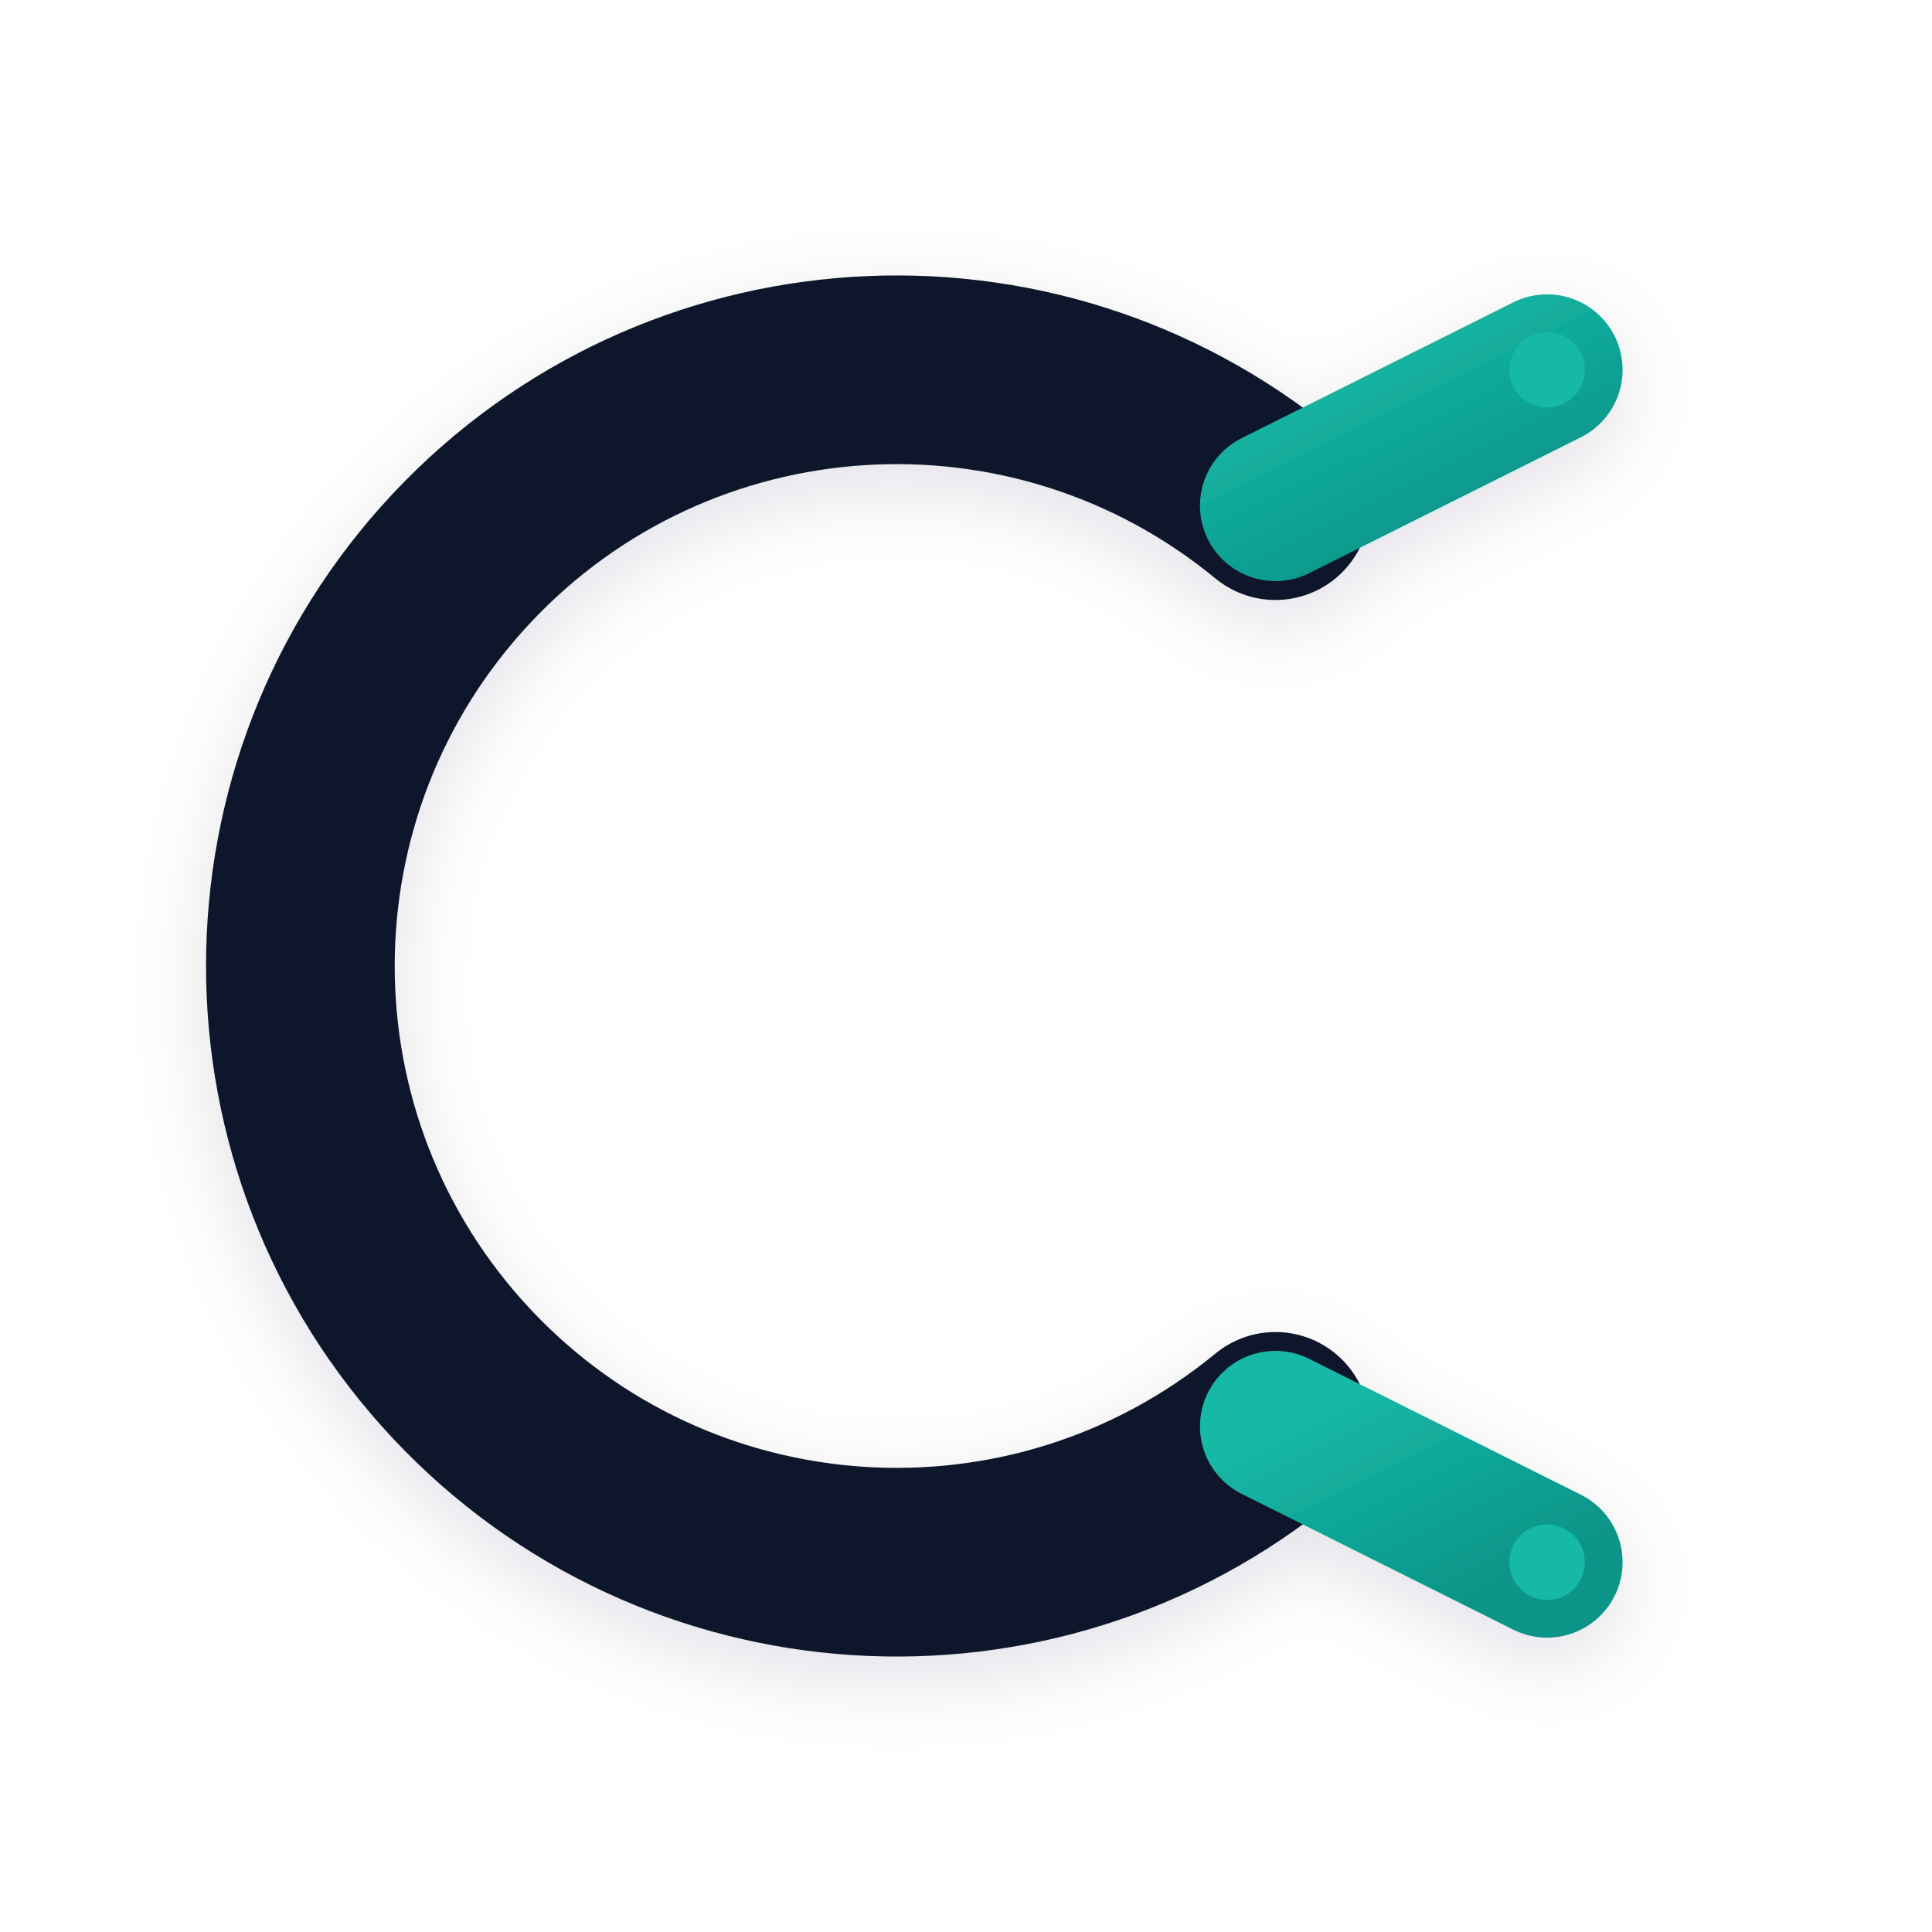
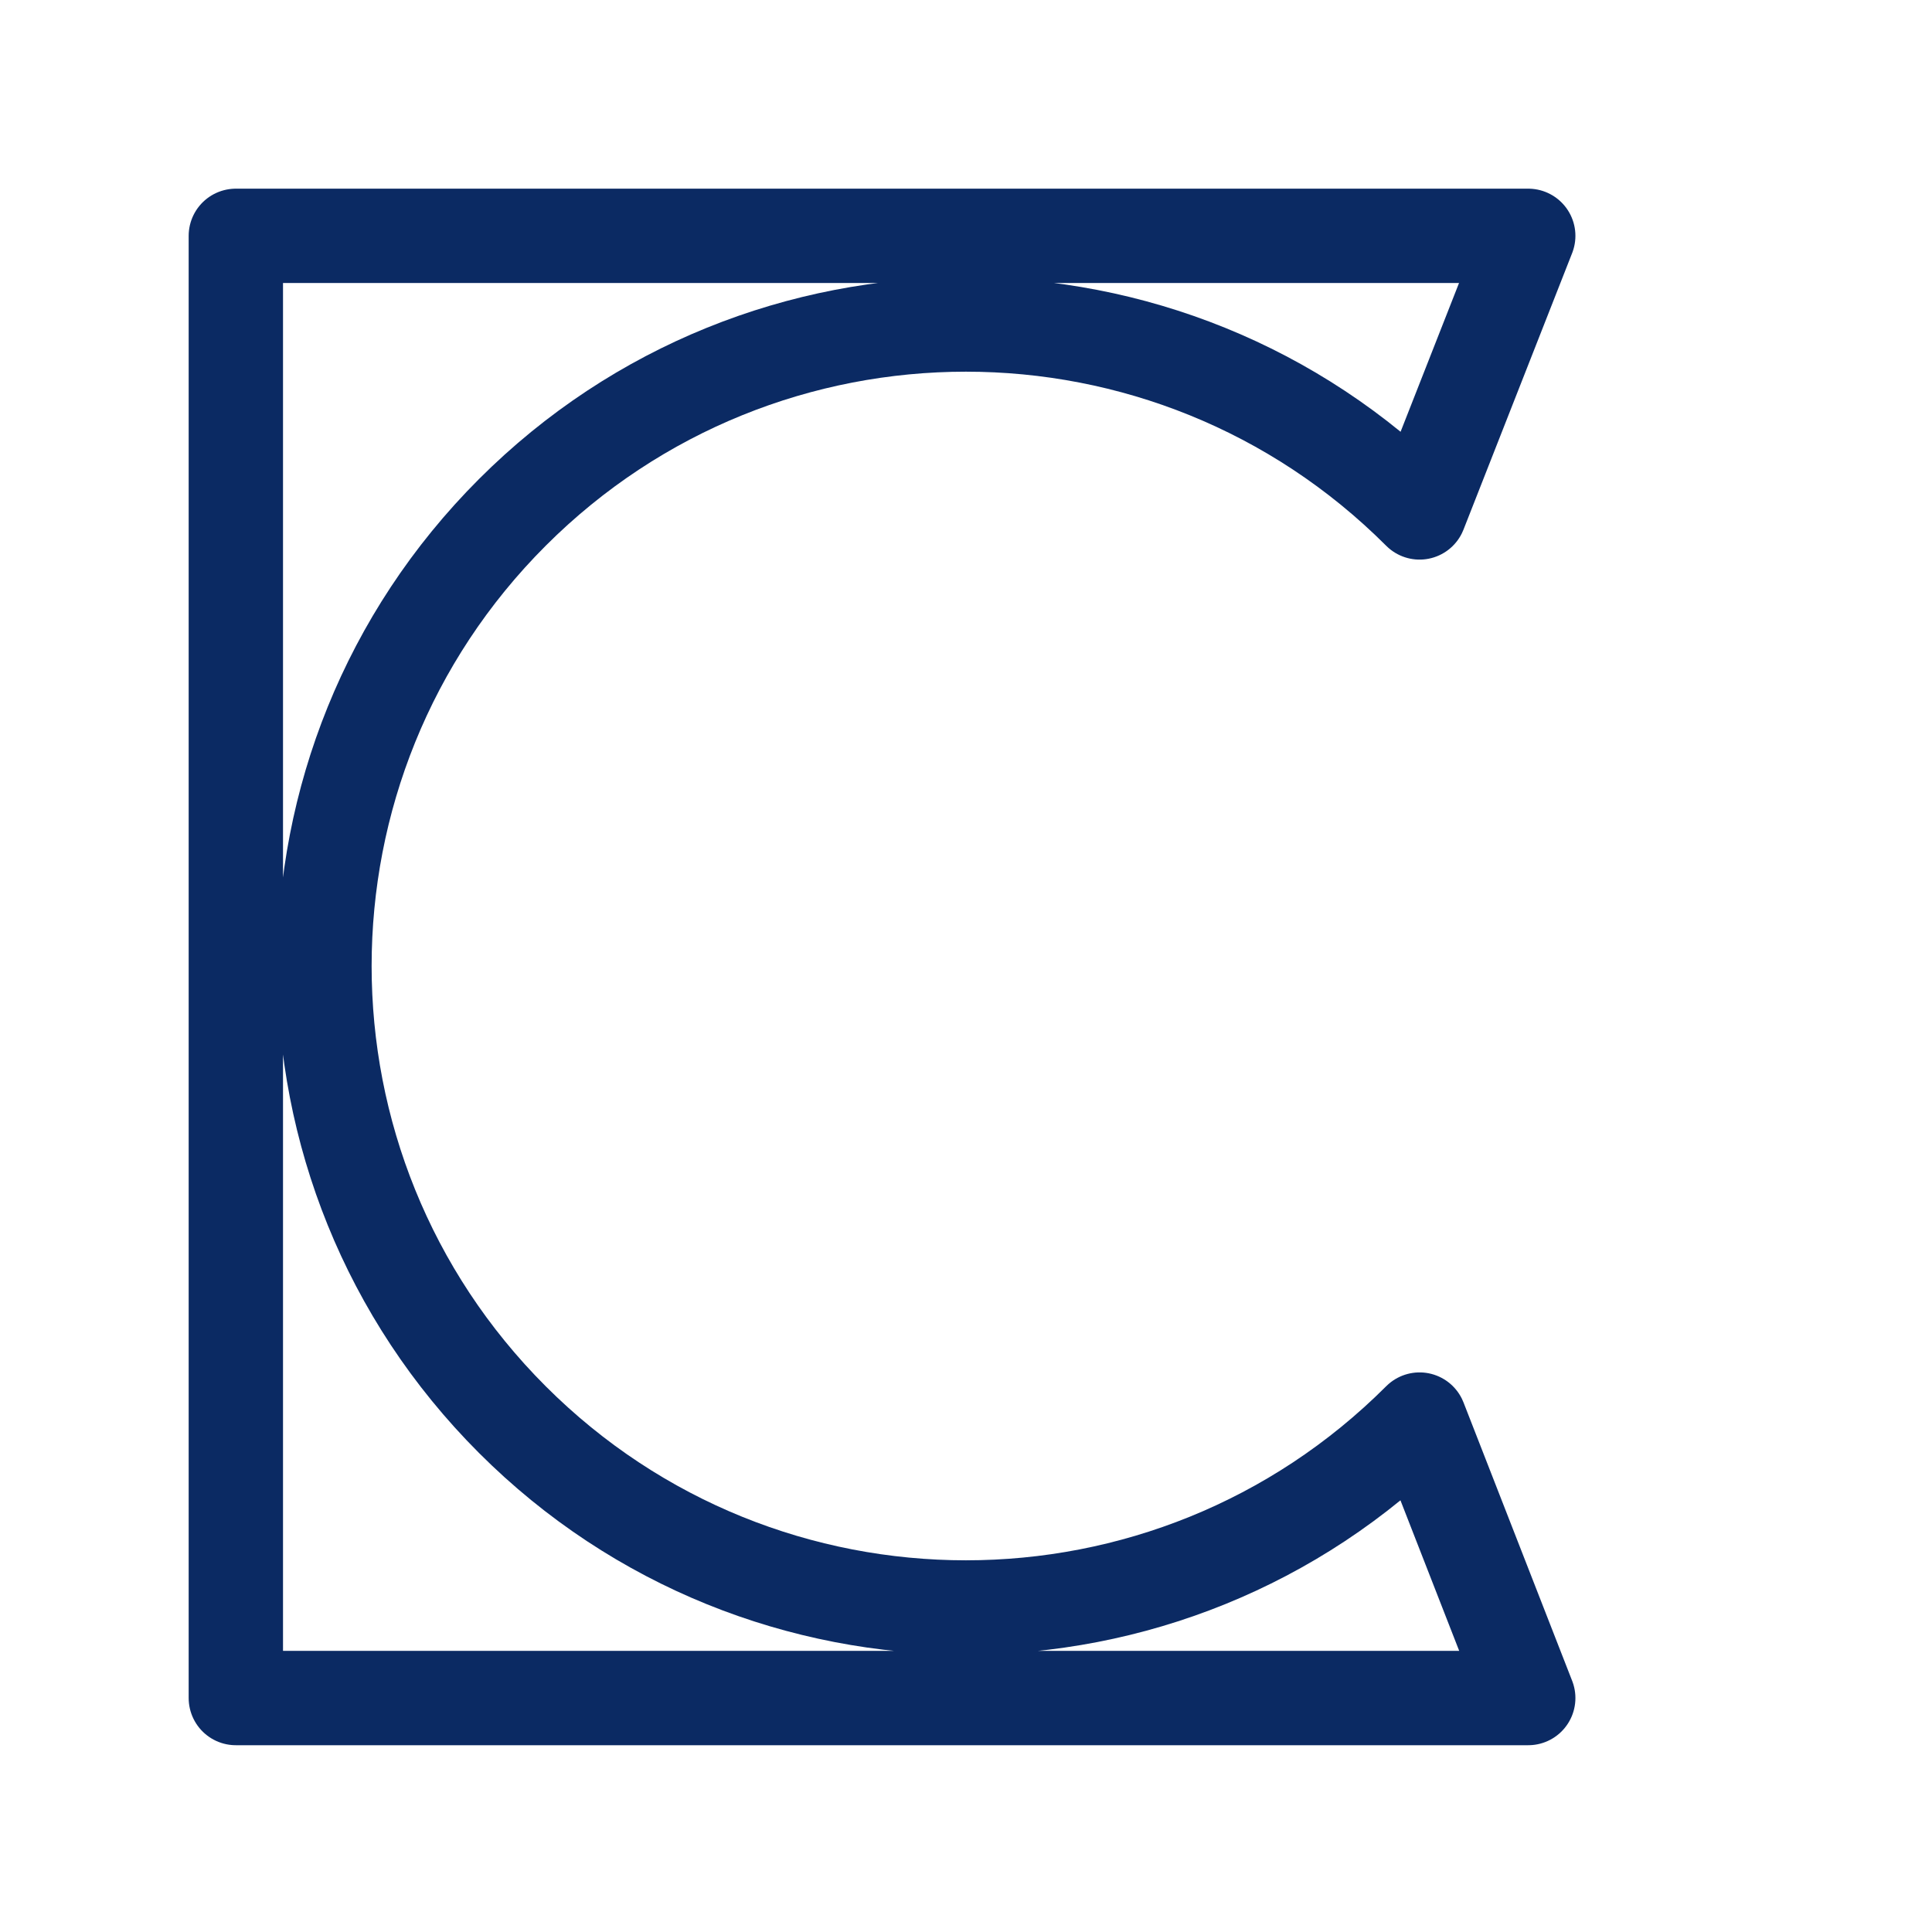
- <svg xmlns="http://www.w3.org/2000/svg" width="512" height="512" viewBox="0 0 512 512" role="img" aria-label="Causalica logo">
-   <defs>
-     <linearGradient id="tealStroke" x1="0" y1="0" x2="1" y2="1">
-       <stop offset="0" stop-color="#14b8a6" />
-       <stop offset="1" stop-color="#0d9488" />
-     </linearGradient>
-     <filter id="softShadow" x="-20%" y="-20%" width="140%" height="140%">
-       <feDropShadow dx="0" dy="6" stdDeviation="10" flood-color="#0f172a" flood-opacity="0.12" />
-     </filter>
-   </defs>
-   <g filter="url(#softShadow)">
-     <path d="M 338 134          A 158 158 0 1 0 338 378" fill="none" stroke="#0f172a" stroke-width="50" stroke-linecap="round" stroke-linejoin="round" />
-     <path d="M 338 134 L 410 98" fill="none" stroke="url(#tealStroke)" stroke-width="40" stroke-linecap="round" />
-     <path d="M 338 378 L 410 414" fill="none" stroke="url(#tealStroke)" stroke-width="40" stroke-linecap="round" />
-     <circle cx="410" cy="98" r="10" fill="#14b8a6" />
-     <circle cx="410" cy="414" r="10" fill="#14b8a6" />
-   </g>
+ <svg xmlns="http://www.w3.org/2000/svg" width="1024" height="1024" viewBox="0 0 1024 1024" role="img" aria-label="Letter C">
+   <path d="M 752.4 271.6        A 340 340 0 1 0 752.4 752.4        L 810 900        L 125 900        L 125 125        L 810 125        Z" fill="none" stroke="#0B2A63" stroke-width="50" stroke-linecap="round" stroke-linejoin="round" />
</svg>
